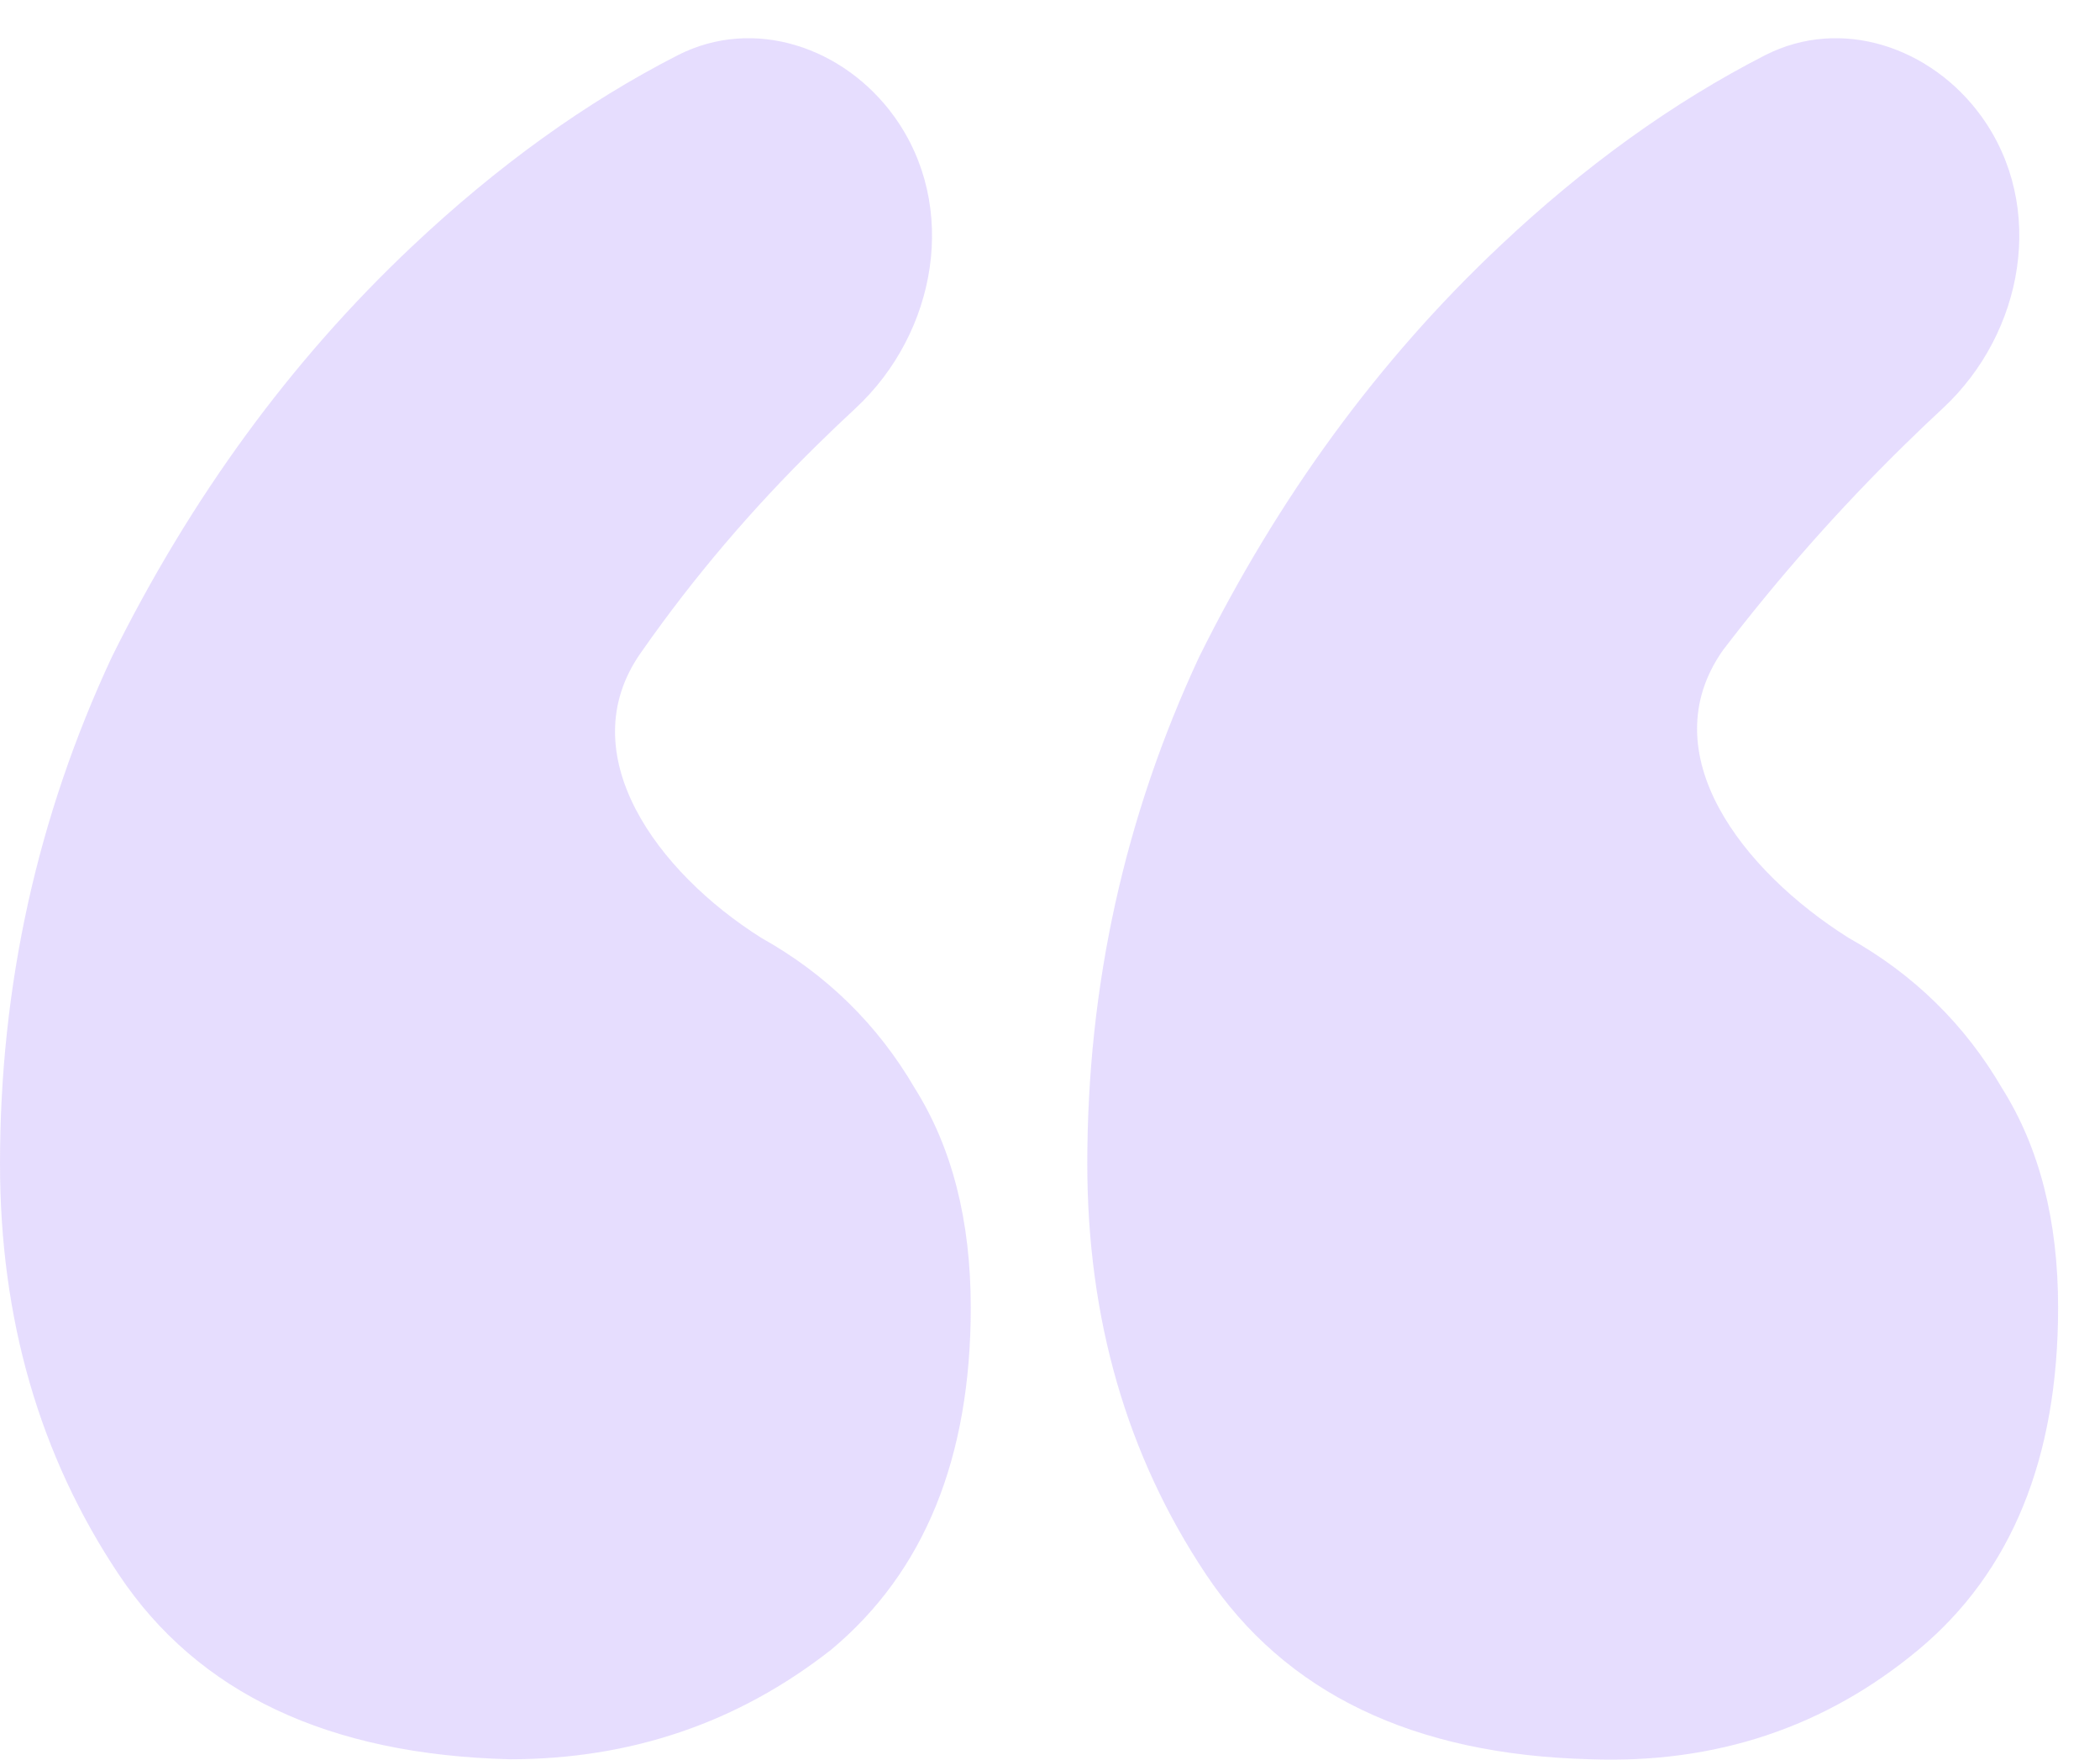
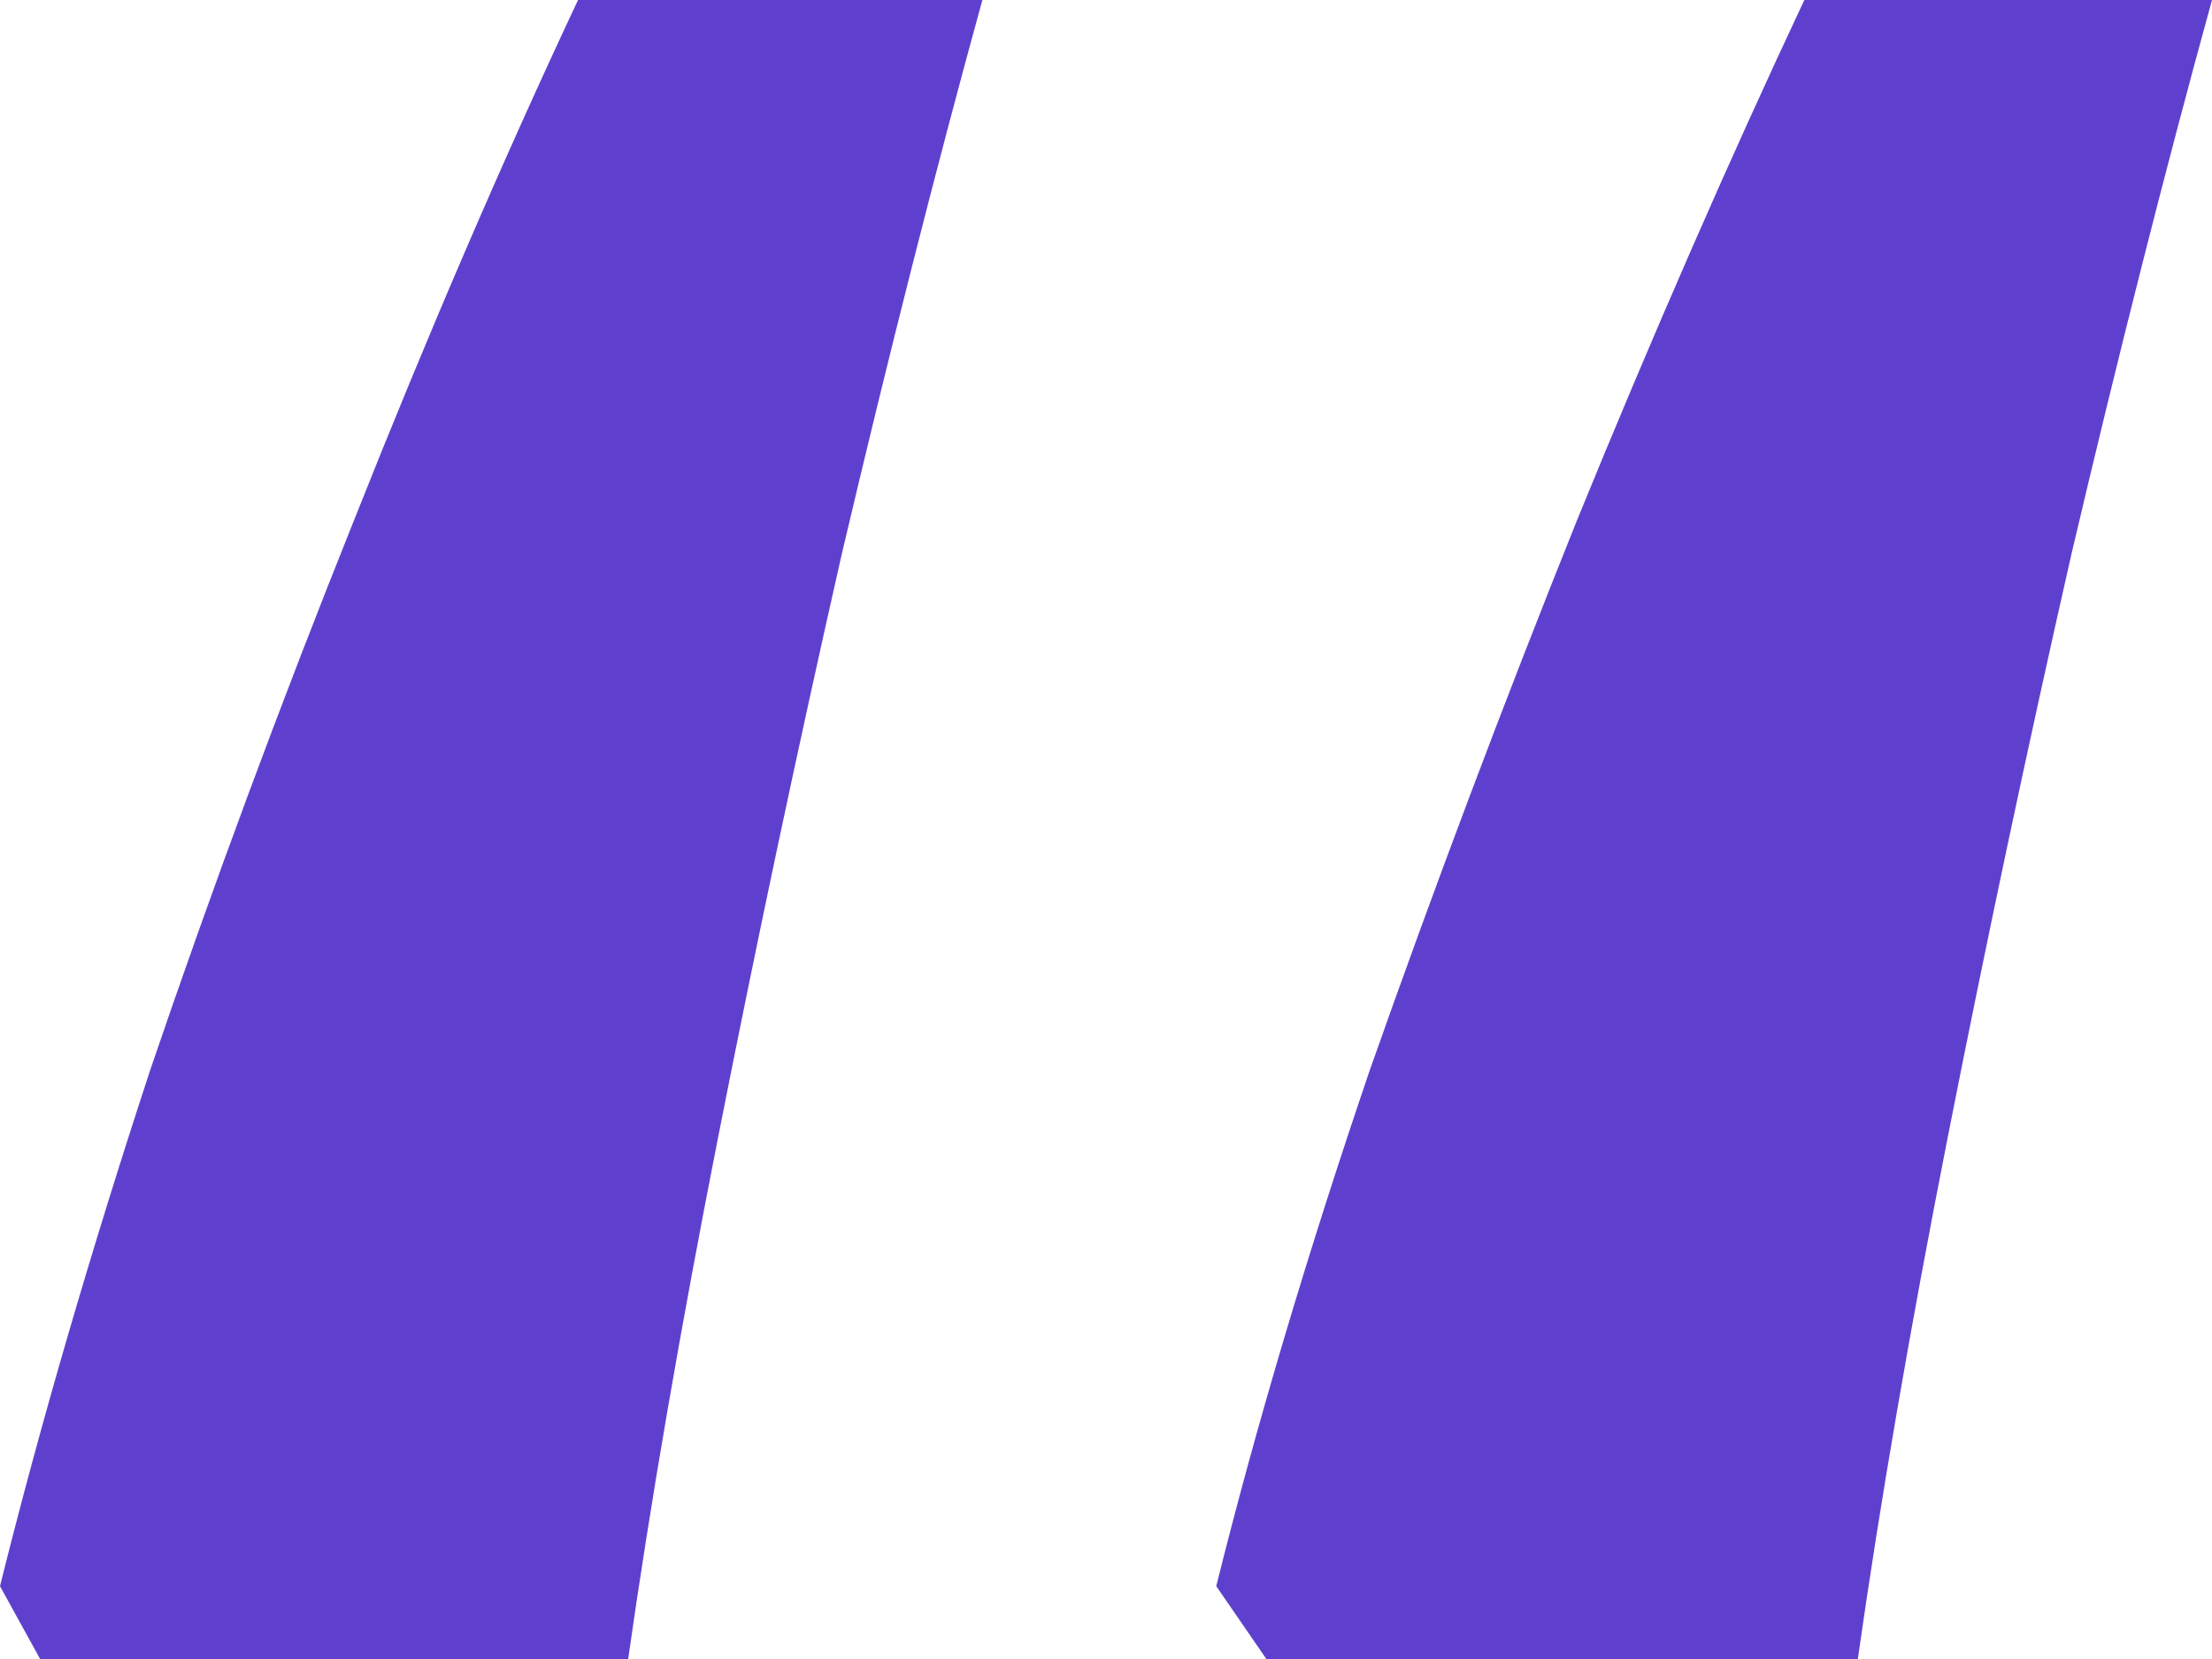
- <svg xmlns="http://www.w3.org/2000/svg" width="37" height="31" viewBox="0 0 37 31" fill="none">
-   <path opacity="0.6" d="M28.017 30.993C24.9 30.913 22.644 29.828 21.249 27.737C19.855 25.647 19.157 23.235 19.157 20.501C19.157 17.366 19.814 14.391 21.126 11.577C22.521 8.763 24.285 6.351 26.418 4.341C27.921 2.922 29.482 1.8 31.099 0.973C32.441 0.288 34.03 0.83 34.912 2.052C36.055 3.636 35.663 5.86 34.233 7.191C34.01 7.398 33.783 7.614 33.554 7.839C32.406 8.964 31.34 10.17 30.355 11.457C29.083 13.27 30.696 15.341 32.57 16.522C33.719 17.165 34.621 18.049 35.277 19.175C35.934 20.22 36.262 21.506 36.262 23.034C36.262 25.687 35.441 27.697 33.801 29.064C32.16 30.43 30.232 31.074 28.017 30.993ZM8.983 30.993C5.783 30.913 3.486 29.828 2.092 27.737C0.697 25.647 0 23.235 0 20.501C0 17.366 0.656 14.391 1.969 11.577C3.363 8.763 5.127 6.351 7.26 4.341C8.764 2.922 10.324 1.8 11.941 0.973C13.284 0.288 14.873 0.83 15.755 2.052C16.898 3.636 16.506 5.86 15.076 7.191C14.852 7.398 14.626 7.614 14.397 7.839C13.249 8.964 12.223 10.17 11.321 11.457C11.308 11.475 11.296 11.493 11.283 11.511C10.046 13.287 11.581 15.368 13.413 16.522C14.561 17.165 15.464 18.049 16.12 19.175C16.776 20.22 17.104 21.506 17.104 23.034C17.104 25.687 16.284 27.697 14.643 29.064C13.003 30.35 11.116 30.993 8.983 30.993Z" fill="#D6C7FD" />
+ <svg xmlns="http://www.w3.org/2000/svg" width="44" height="33" viewBox="0 0 44 33" fill="none">
+   <path d="M44 0C43.069 3.381 42.139 7.048 41.209 11C40.322 14.908 39.502 18.773 38.749 22.593C37.996 26.413 37.398 29.882 36.955 33H25.19L24.193 31.551C24.991 28.345 26.01 24.92 27.251 21.275C28.536 17.631 29.909 13.986 31.372 10.341C32.878 6.653 34.385 3.206 35.891 0H44ZM19.541 0C18.61 3.381 17.68 7.048 16.749 11C15.863 14.908 15.043 18.773 14.29 22.593C13.537 26.413 12.939 29.882 12.495 33H0.798L0 31.551C0.798 28.345 1.795 24.92 2.991 21.275C4.232 17.631 5.583 13.986 7.045 10.341C8.508 6.653 9.992 3.206 11.498 0H19.541Z" fill="#5F40CE" />
</svg>
